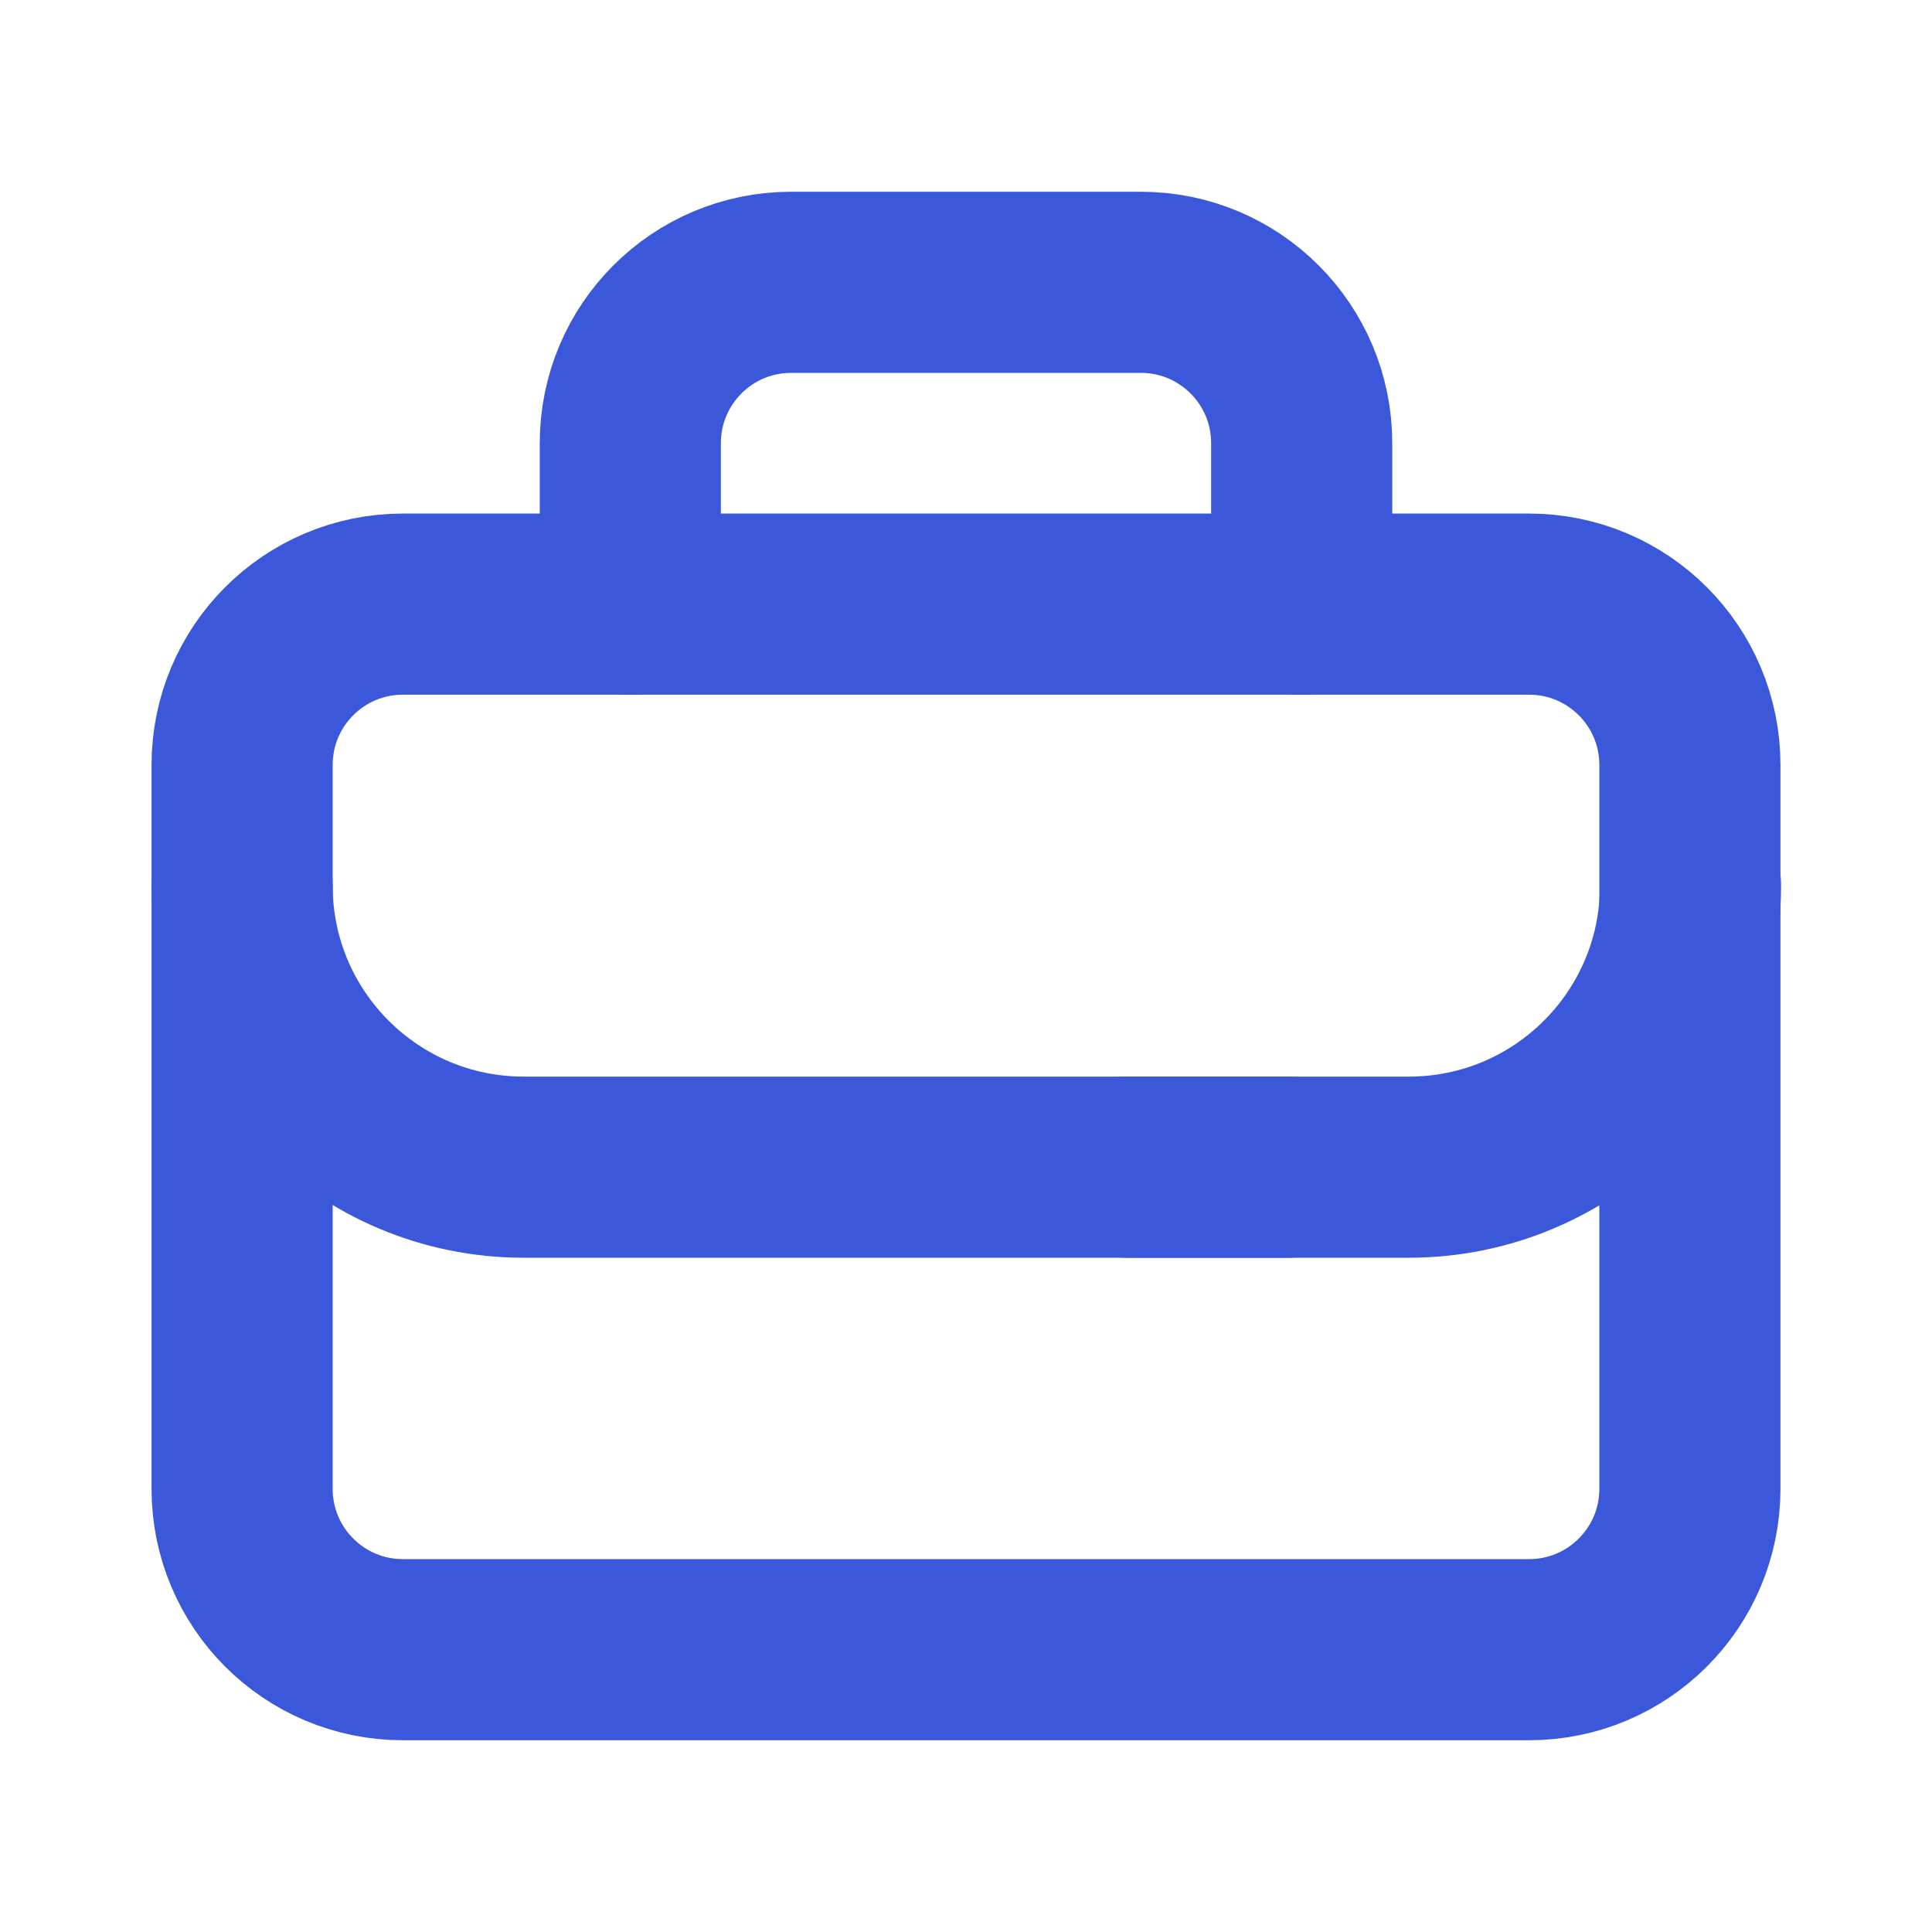
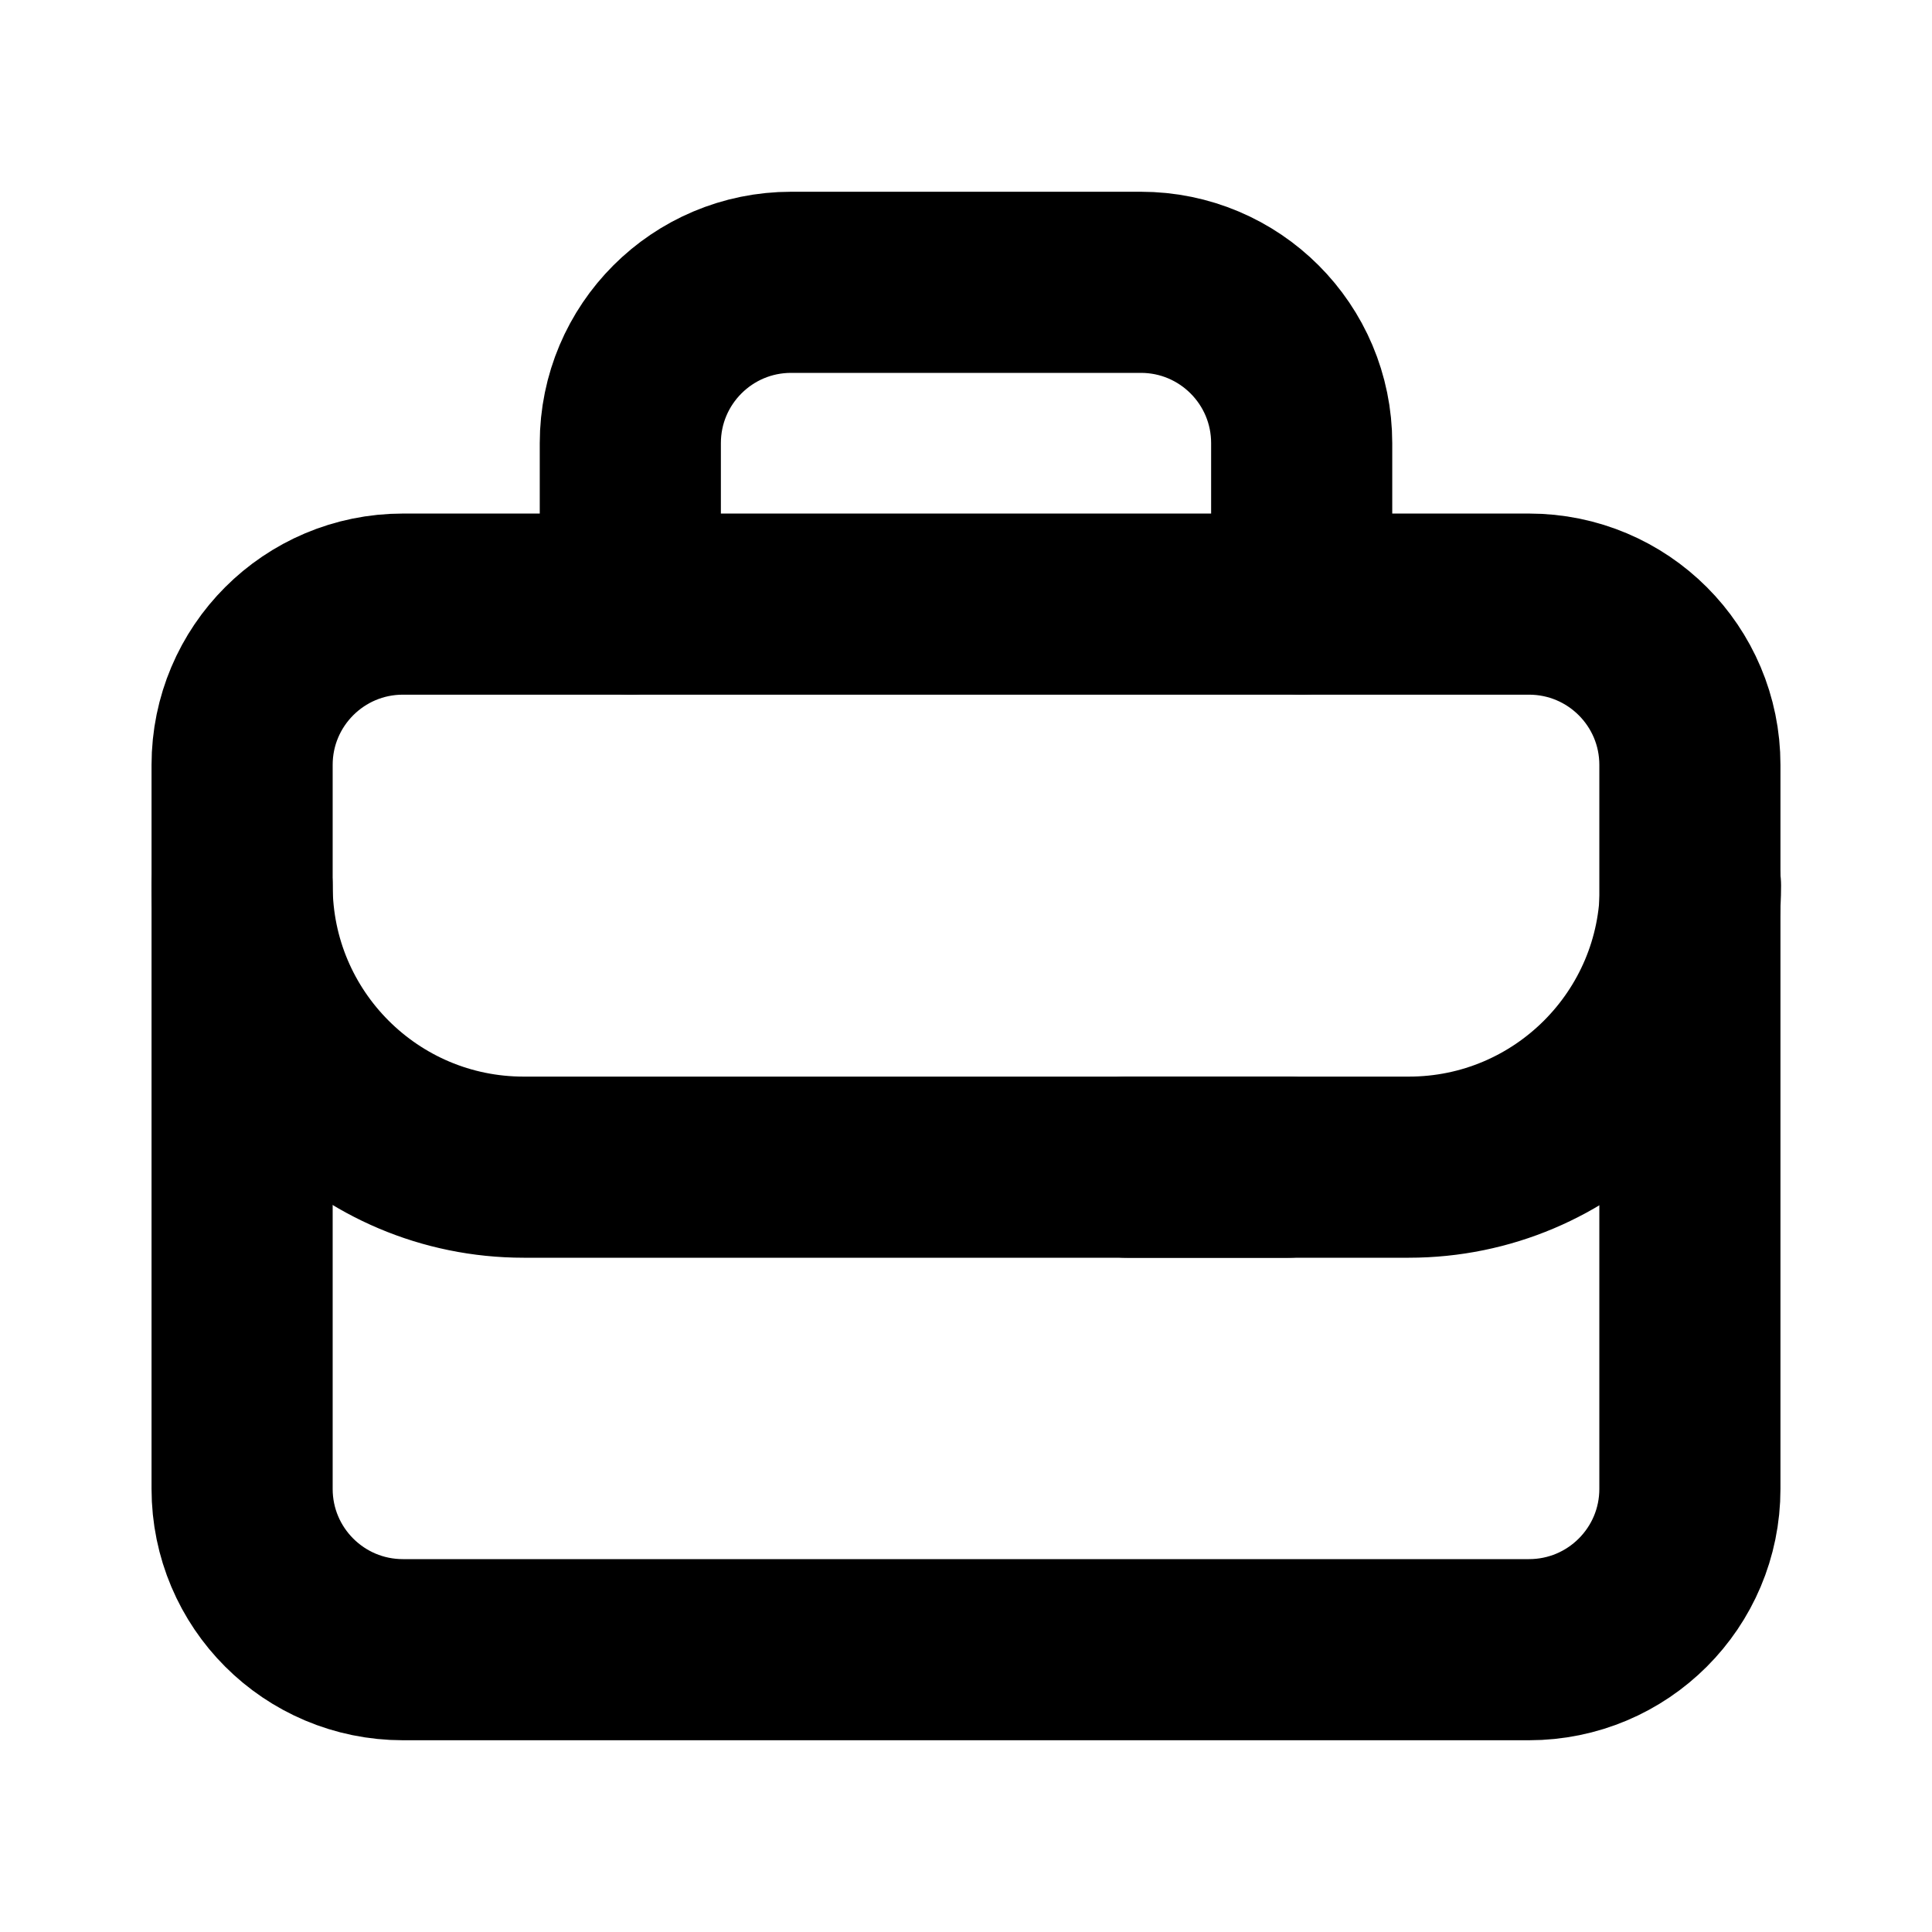
<svg xmlns="http://www.w3.org/2000/svg" width="16" height="16" viewBox="0 0 16 16" fill="none">
-   <path fill-rule="evenodd" clip-rule="evenodd" d="M12.662 13.662H3.337C2.601 13.662 2.005 13.066 2.005 12.33V6.335C2.005 5.599 2.601 5.003 3.337 5.003H12.662C13.399 5.003 13.995 5.599 13.995 6.335V12.33C13.995 13.066 13.399 13.662 12.662 13.662Z" stroke="#3B58DB" stroke-width="1.5" stroke-linecap="round" stroke-linejoin="round" />
-   <path d="M10.78 5.003V3.67C10.78 2.934 10.184 2.338 9.448 2.338H6.552C5.816 2.338 5.22 2.934 5.22 3.67V5.003" stroke="#3B58DB" stroke-width="1.5" stroke-linecap="round" stroke-linejoin="round" />
-   <path d="M10.666 9.666H4.337C3.049 9.666 2.005 8.622 2.005 7.334" stroke="#3B58DB" stroke-width="1.5" stroke-linecap="round" stroke-linejoin="round" />
-   <path d="M9.335 9.666H11.667C12.955 9.666 14 8.622 14 7.334V7.334" stroke="#3B58DB" stroke-width="1.5" stroke-linecap="round" stroke-linejoin="round" />
+   <path fill-rule="evenodd" clip-rule="evenodd" d="M12.662 13.662H3.337C2.601 13.662 2.005 13.066 2.005 12.33V6.335C2.005 5.599 2.601 5.003 3.337 5.003H12.662C13.399 5.003 13.995 5.599 13.995 6.335V12.33C13.995 13.066 13.399 13.662 12.662 13.662Z" stroke="currentColor" stroke-width="1.5" stroke-linecap="round" stroke-linejoin="round" />
+   <path d="M10.78 5.003V3.67C10.78 2.934 10.184 2.338 9.448 2.338H6.552C5.816 2.338 5.22 2.934 5.22 3.67V5.003" stroke="currentColor" stroke-width="1.5" stroke-linecap="round" stroke-linejoin="round" />
+   <path d="M10.666 9.666H4.337C3.049 9.666 2.005 8.622 2.005 7.334" stroke="currentColor" stroke-width="1.5" stroke-linecap="round" stroke-linejoin="round" />
+   <path d="M9.335 9.666H11.667C12.955 9.666 14 8.622 14 7.334V7.334" stroke="currentColor" stroke-width="1.5" stroke-linecap="round" stroke-linejoin="round" />
</svg>
